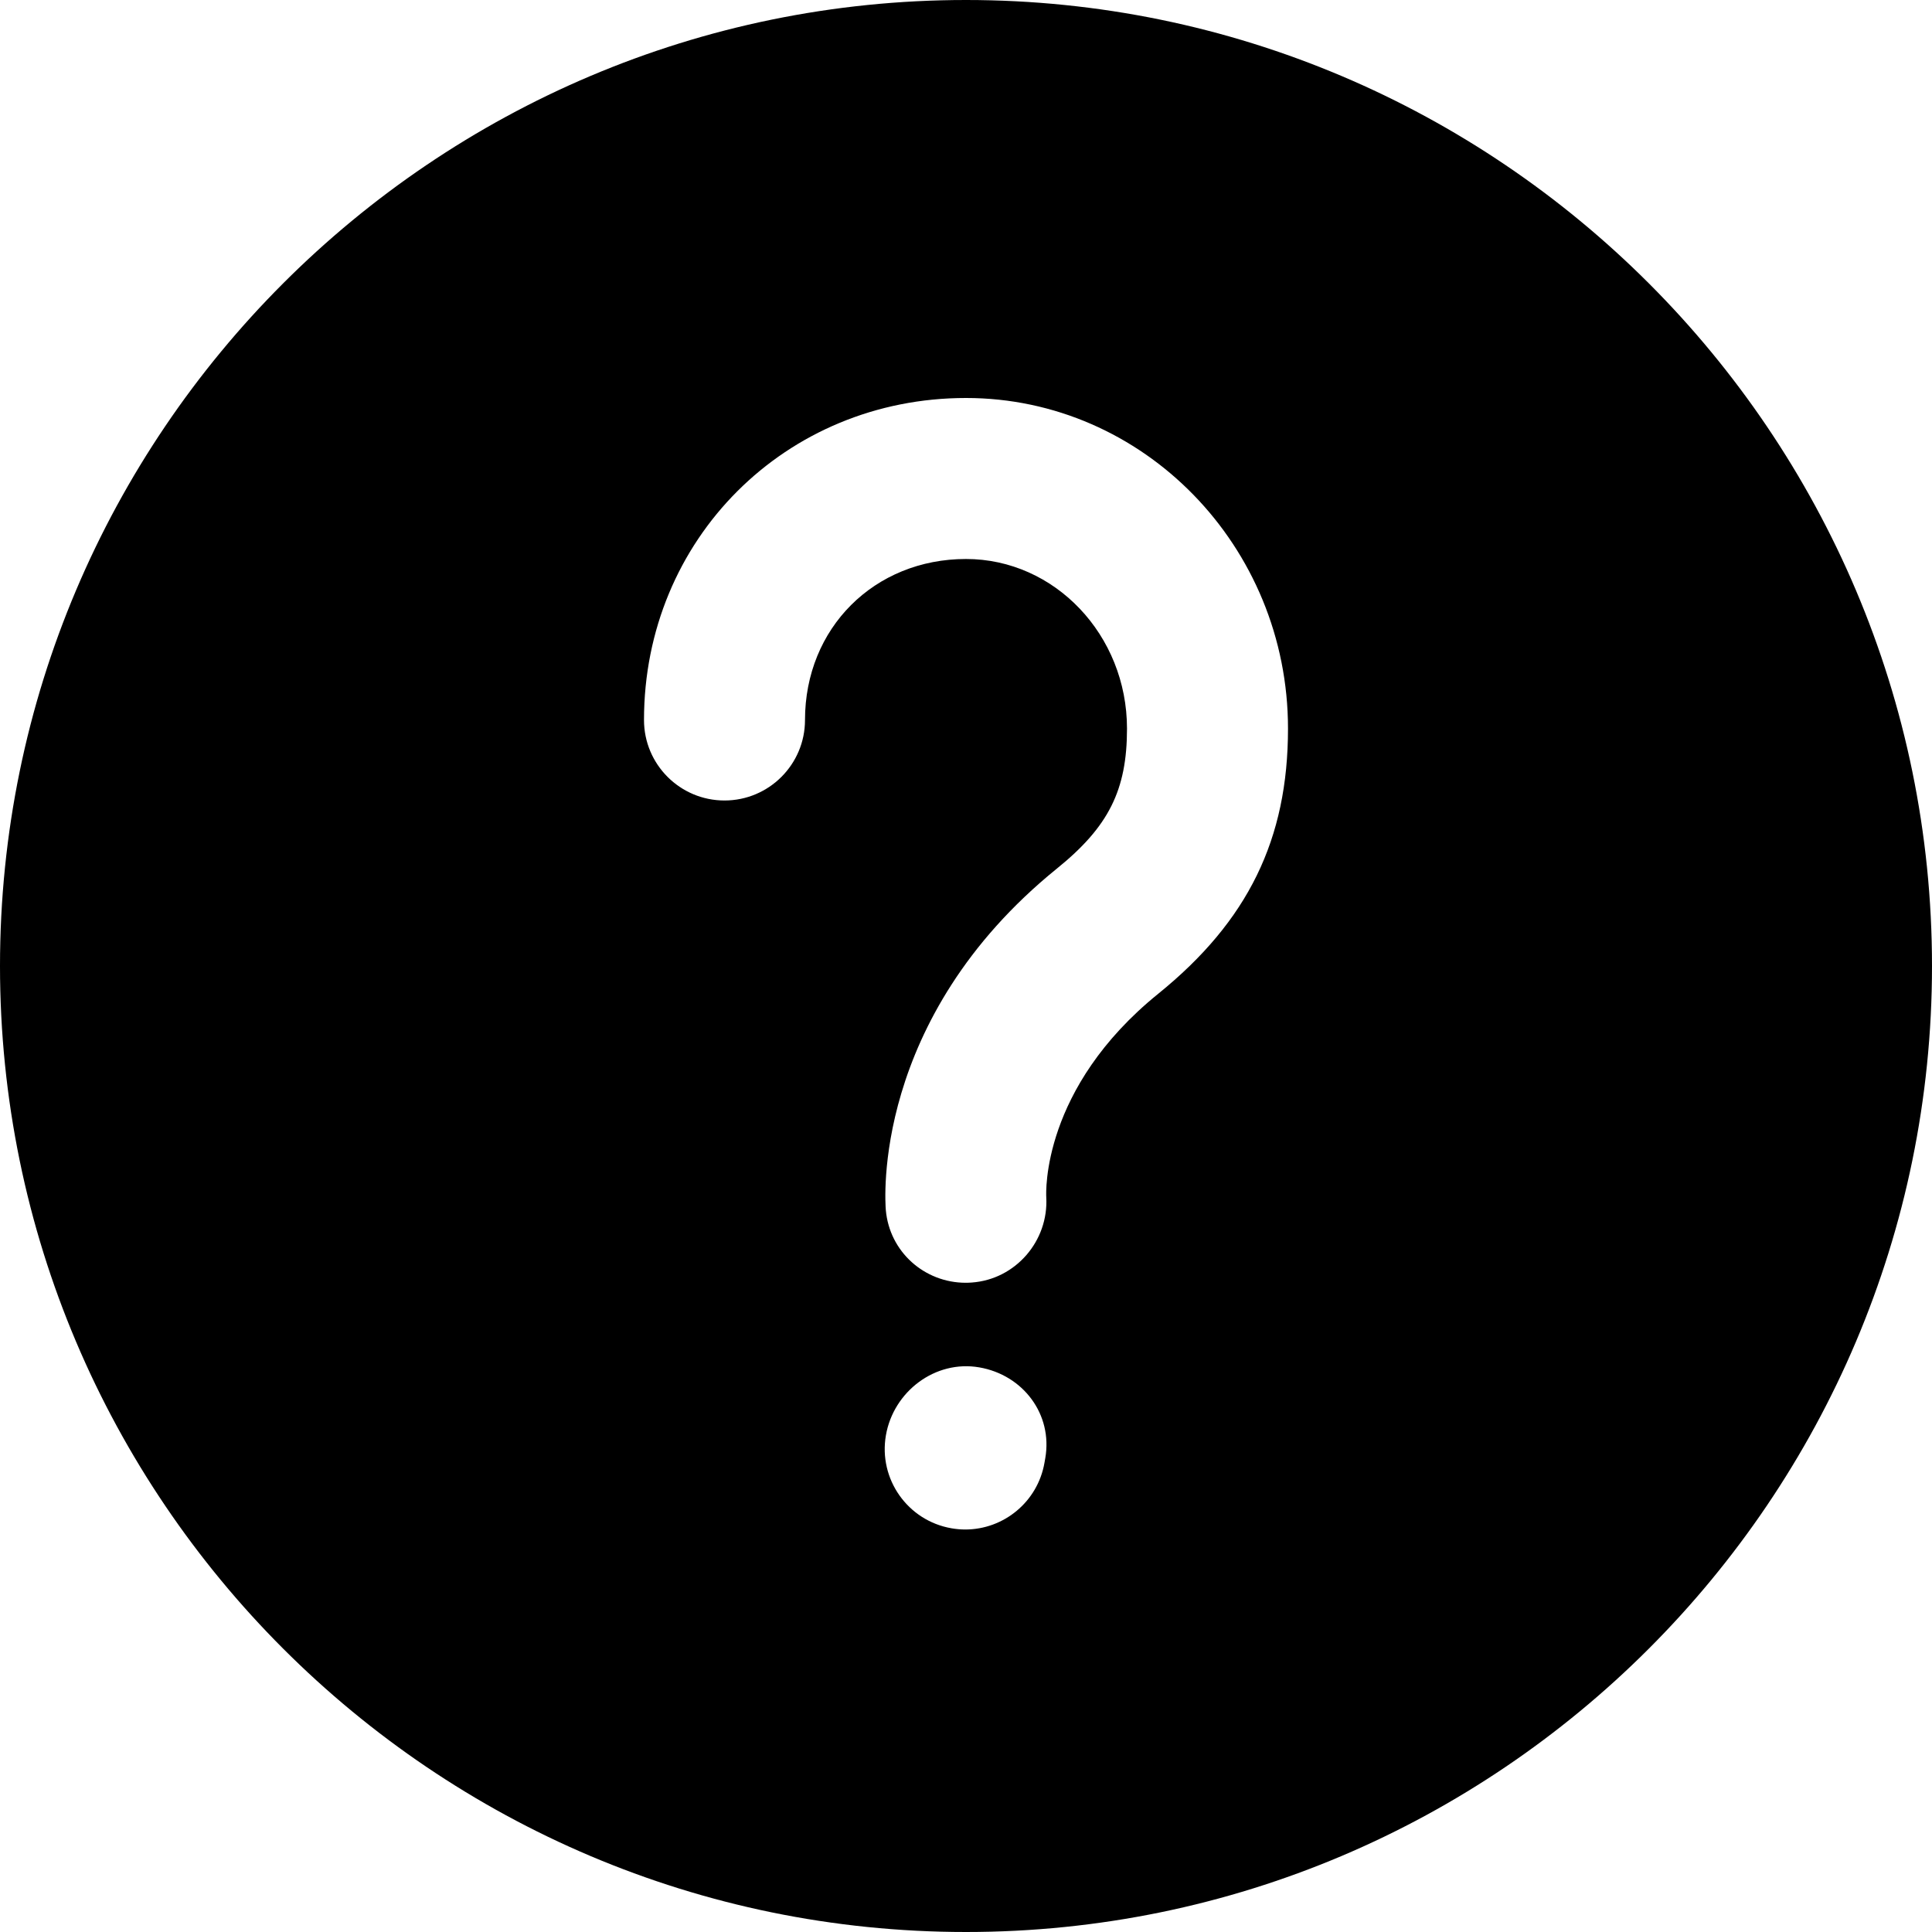
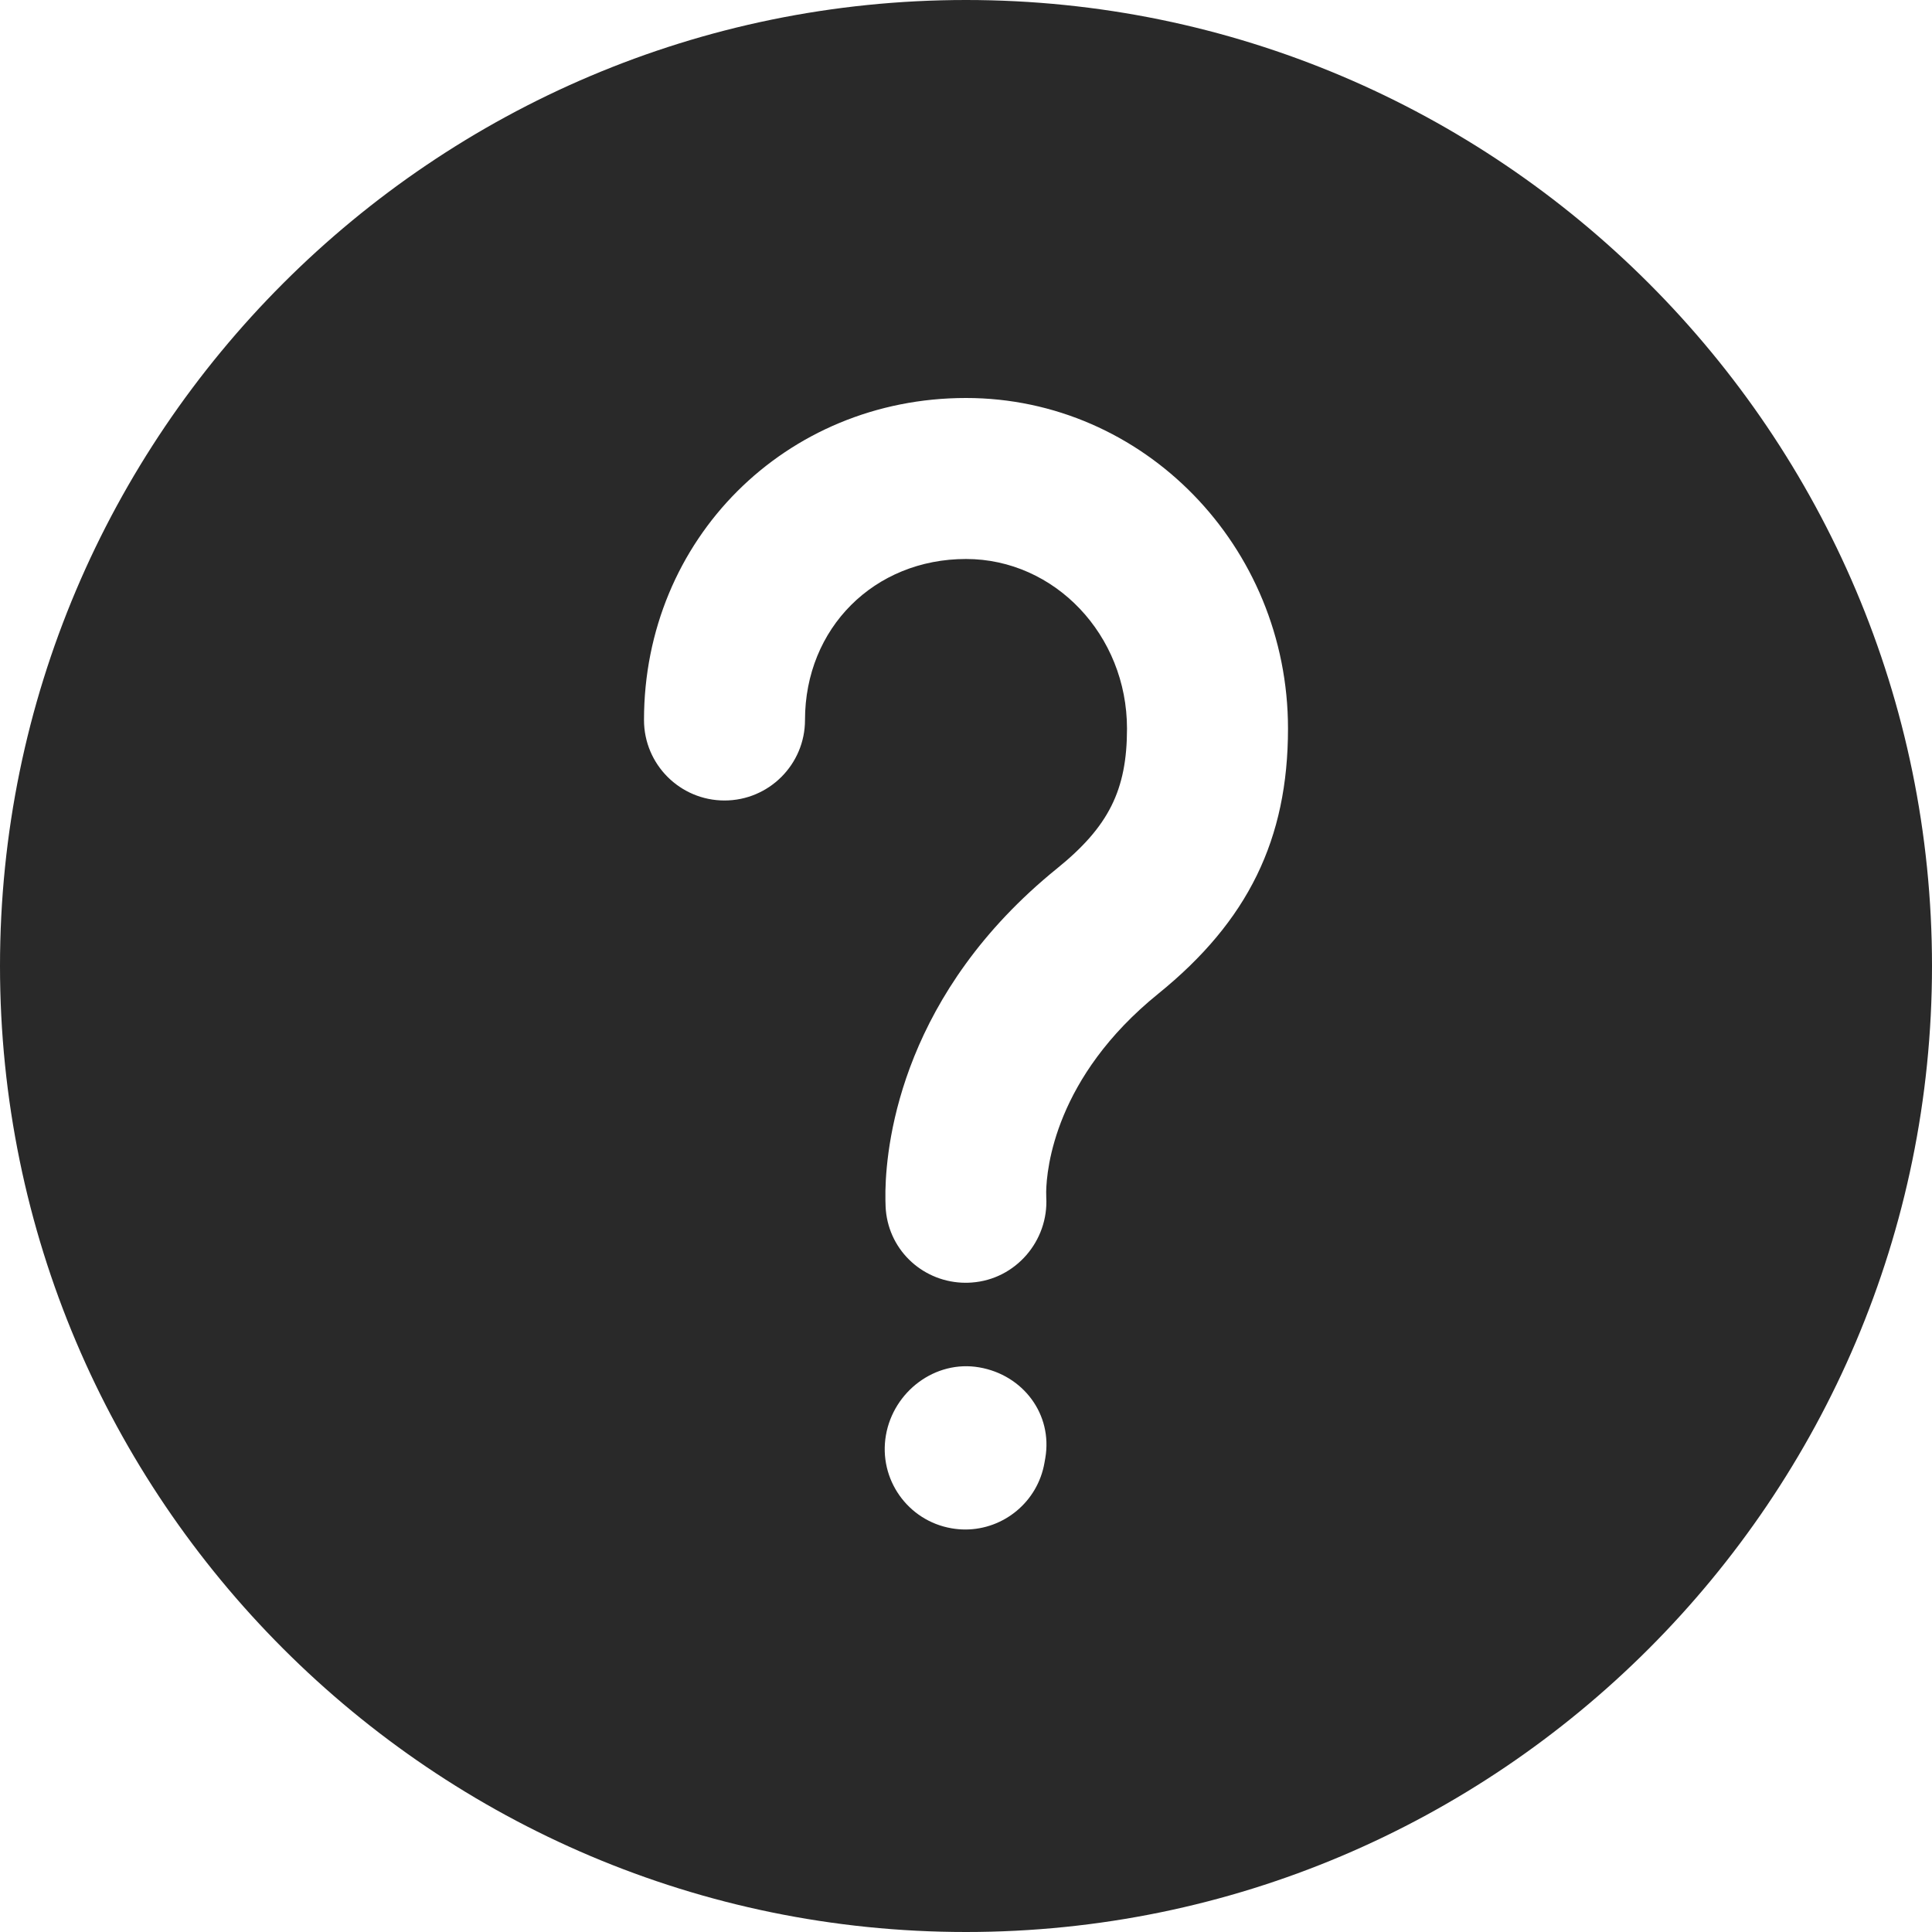
- <svg xmlns="http://www.w3.org/2000/svg" width="24px" height="24px" viewBox="0 0 24 24" version="1.1">
-   <path d="M12,24 C5.383,24 0,18.617 0,12 C0,5.383 5.383,0 12,0 C18.617,0 24,5.383 24,12 C24,18.617 18.617,24 12,24 Z M11.997,15.935 C12.021,15.935 12.046,15.934 12.072,15.932 C12.616,15.893 13.028,15.415 12.997,14.871 C12.994,14.816 12.939,13.518 14.389,12.344 C15.503,11.442 16,10.426 16,9.051 C16,6.786 14.205,4.944 12,4.944 C9.757,4.944 8,6.701 8,8.944 C8,9.496 8.448,9.944 9,9.944 C9.552,9.944 10,9.496 10,8.944 C10,7.803 10.86,6.944 12,6.944 C13.103,6.944 14,7.889 14,9.051 C14,9.815 13.772,10.27 13.13,10.789 C10.821,12.659 10.996,14.936 11.004,15.032 C11.05,15.551 11.484,15.935 11.997,15.935 Z M11.991,19 C12.469,19 12.891,18.656 12.975,18.17 L12.985,18.113 C13.079,17.569 12.709,17.08 12.165,16.986 C11.617,16.891 11.099,17.286 11.005,17.83 C10.911,18.374 11.276,18.891 11.82,18.985 C11.878,18.995 11.935,19 11.991,19 Z" />
+ <svg xmlns="http://www.w3.org/2000/svg" viewBox="0 0 24 24" version="1.1">
+   <g id="Icons/Basic-icons/help-filled" stroke="none" stroke-width="1" fill="none" fill-rule="evenodd">
+     <path d="M12,0 C18.617,0 24,5.383 24,12 C24,18.617 18.617,24 12,24 C5.383,24 0,18.617 0,12 C0,5.383 5.383,0 12,0 Z M12.165,16.986 C11.617,16.891 11.099,17.286 11.005,17.83 C10.911,18.374 11.276,18.891 11.82,18.985 C11.878,18.995 11.935,19 11.991,19 C12.469,19 12.891,18.656 12.975,18.17 L12.975,18.17 L12.985,18.113 C13.079,17.569 12.709,17.08 12.165,16.986 Z M12,4.944 C9.757,4.944 8,6.701 8,8.944 C8,9.496 8.448,9.944 9,9.944 C9.552,9.944 10,9.496 10,8.944 C10,7.803 10.86,6.944 12,6.944 C13.103,6.944 14,7.889 14,9.051 C14,9.815 13.772,10.27 13.13,10.789 C11.229,12.329 11.012,14.145 10.999,14.791 L10.999,14.791 L10.999,14.912 C11,14.979 11.003,15.021 11.004,15.032 C11.05,15.551 11.484,15.935 11.997,15.935 C12.021,15.935 12.046,15.934 12.072,15.932 C12.616,15.893 13.028,15.415 12.997,14.871 L12.997,14.871 L12.996,14.804 C13.001,14.518 13.106,13.382 14.389,12.344 C15.503,11.442 16,10.426 16,9.051 C16,6.786 14.205,4.944 12,4.944 Z" id="Combined-Shape" fill="#292929" />
+   </g>
</svg>
